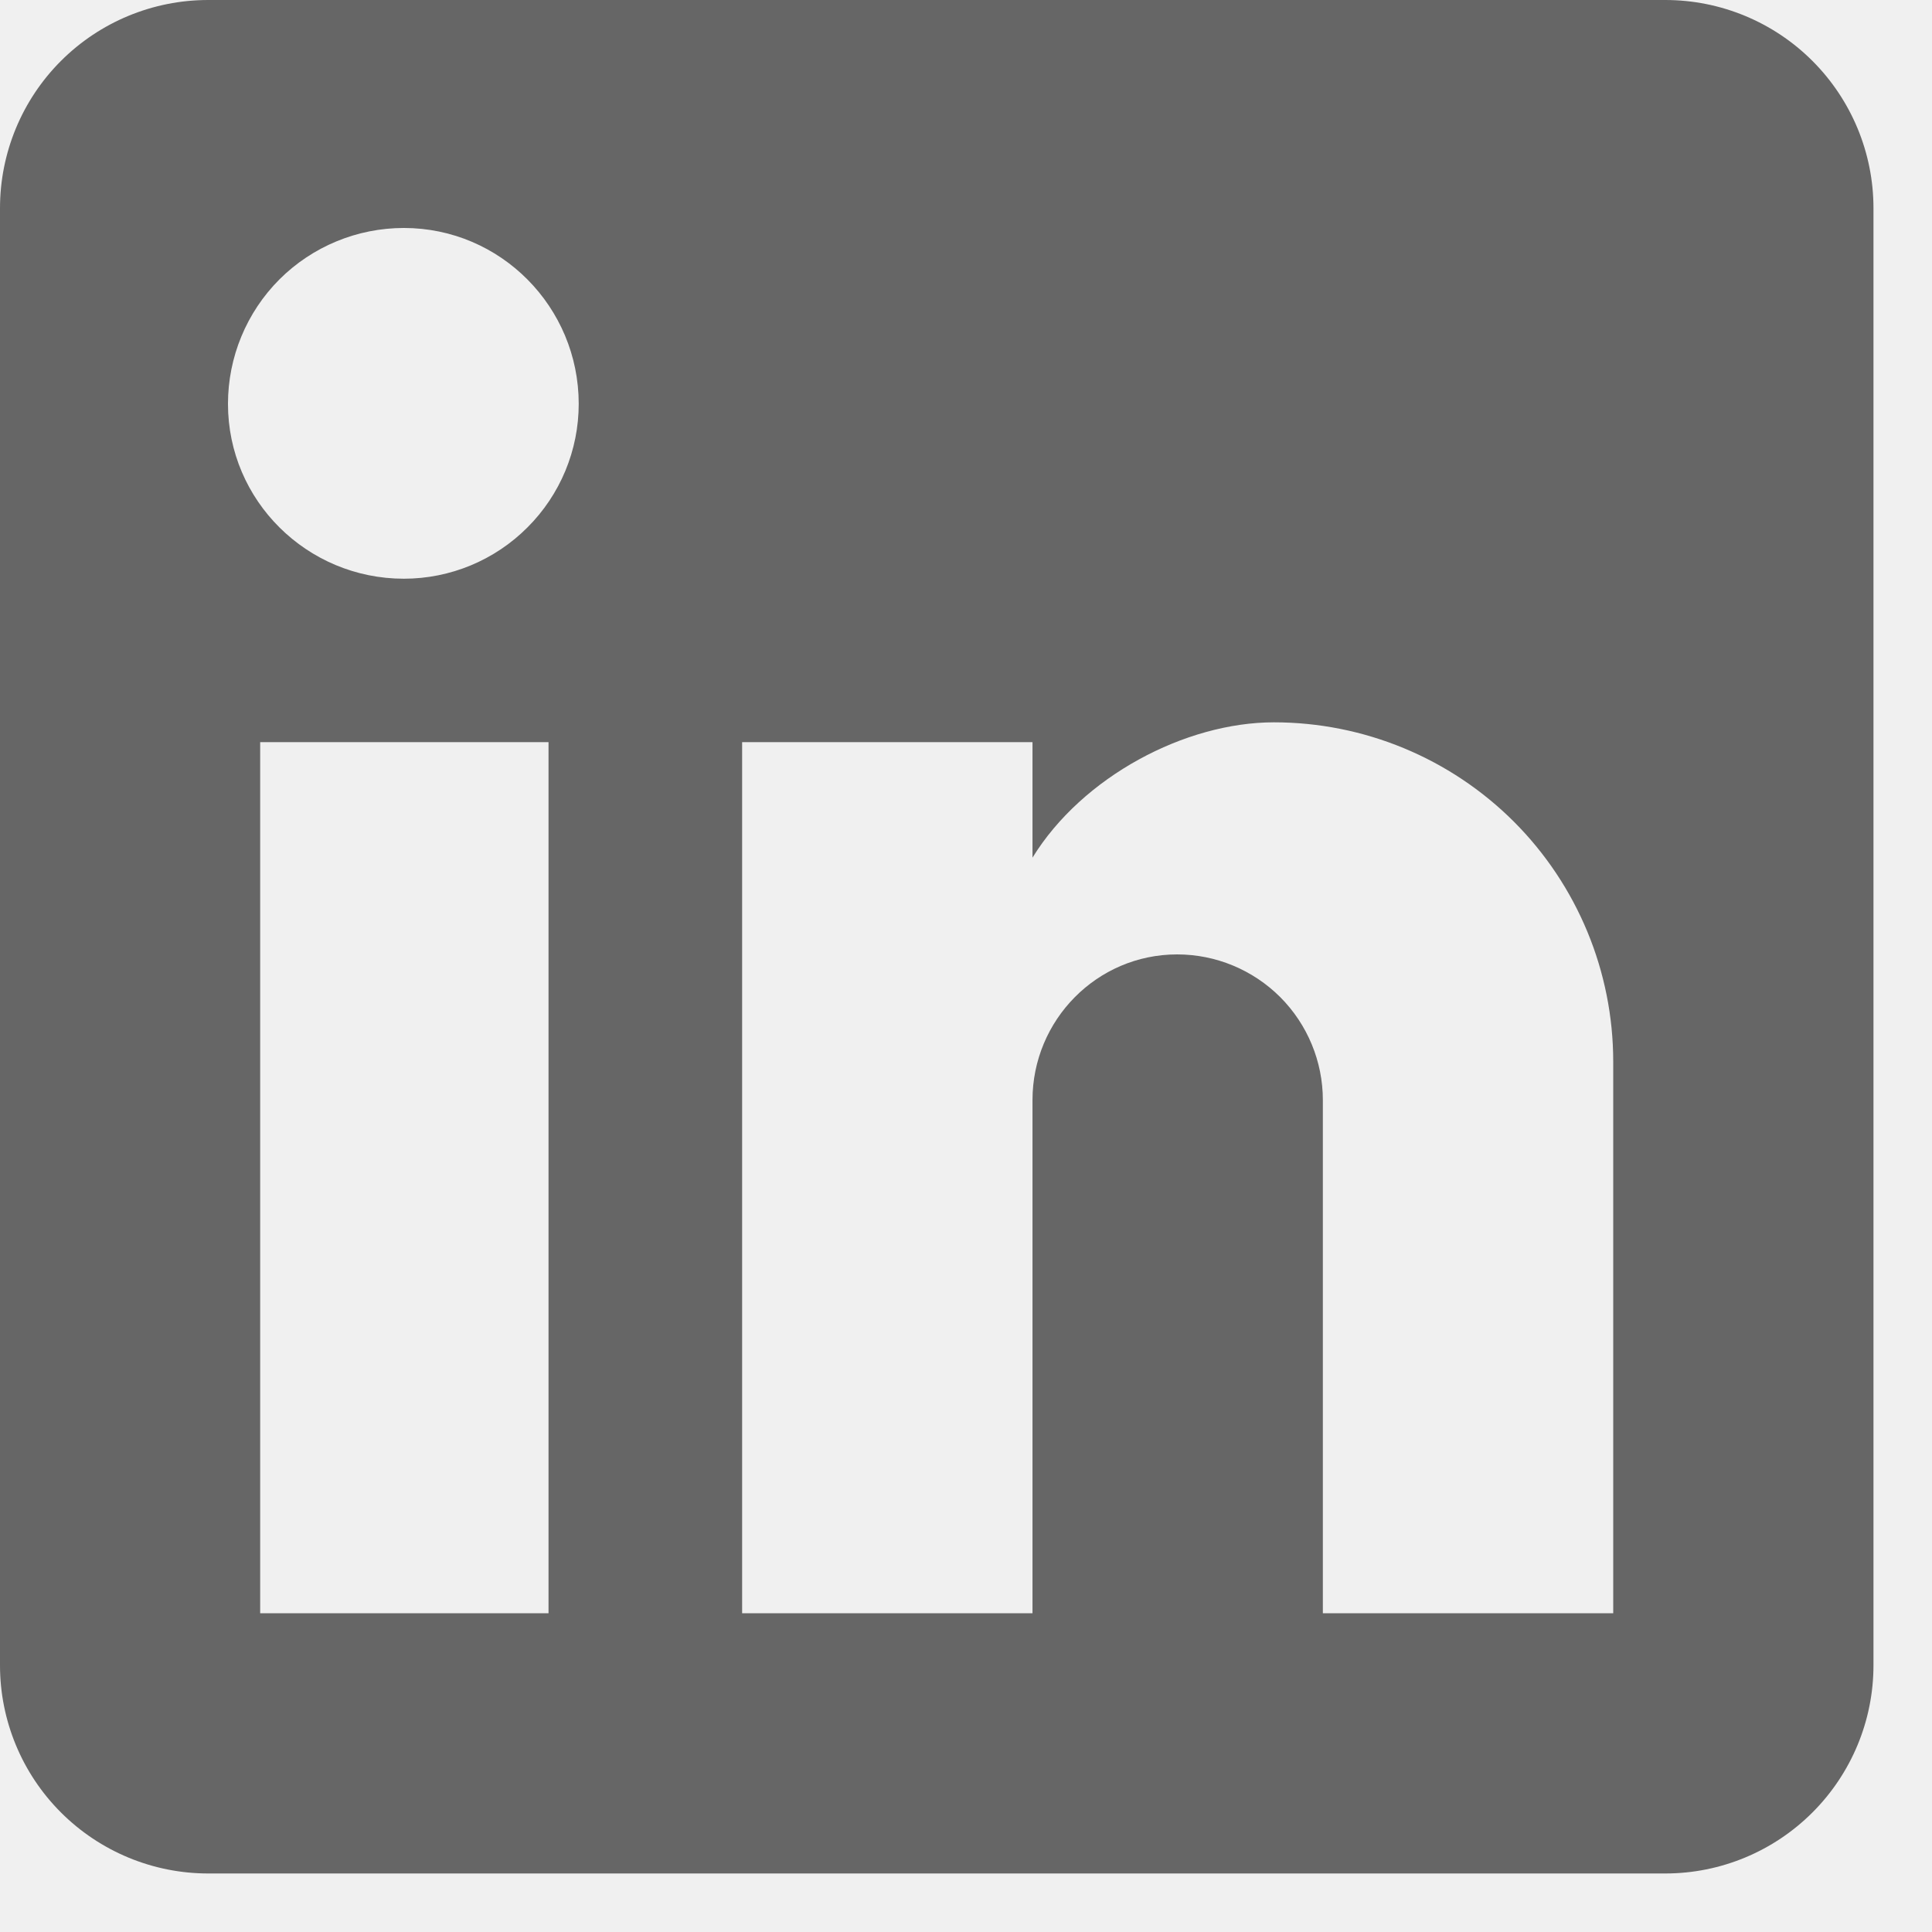
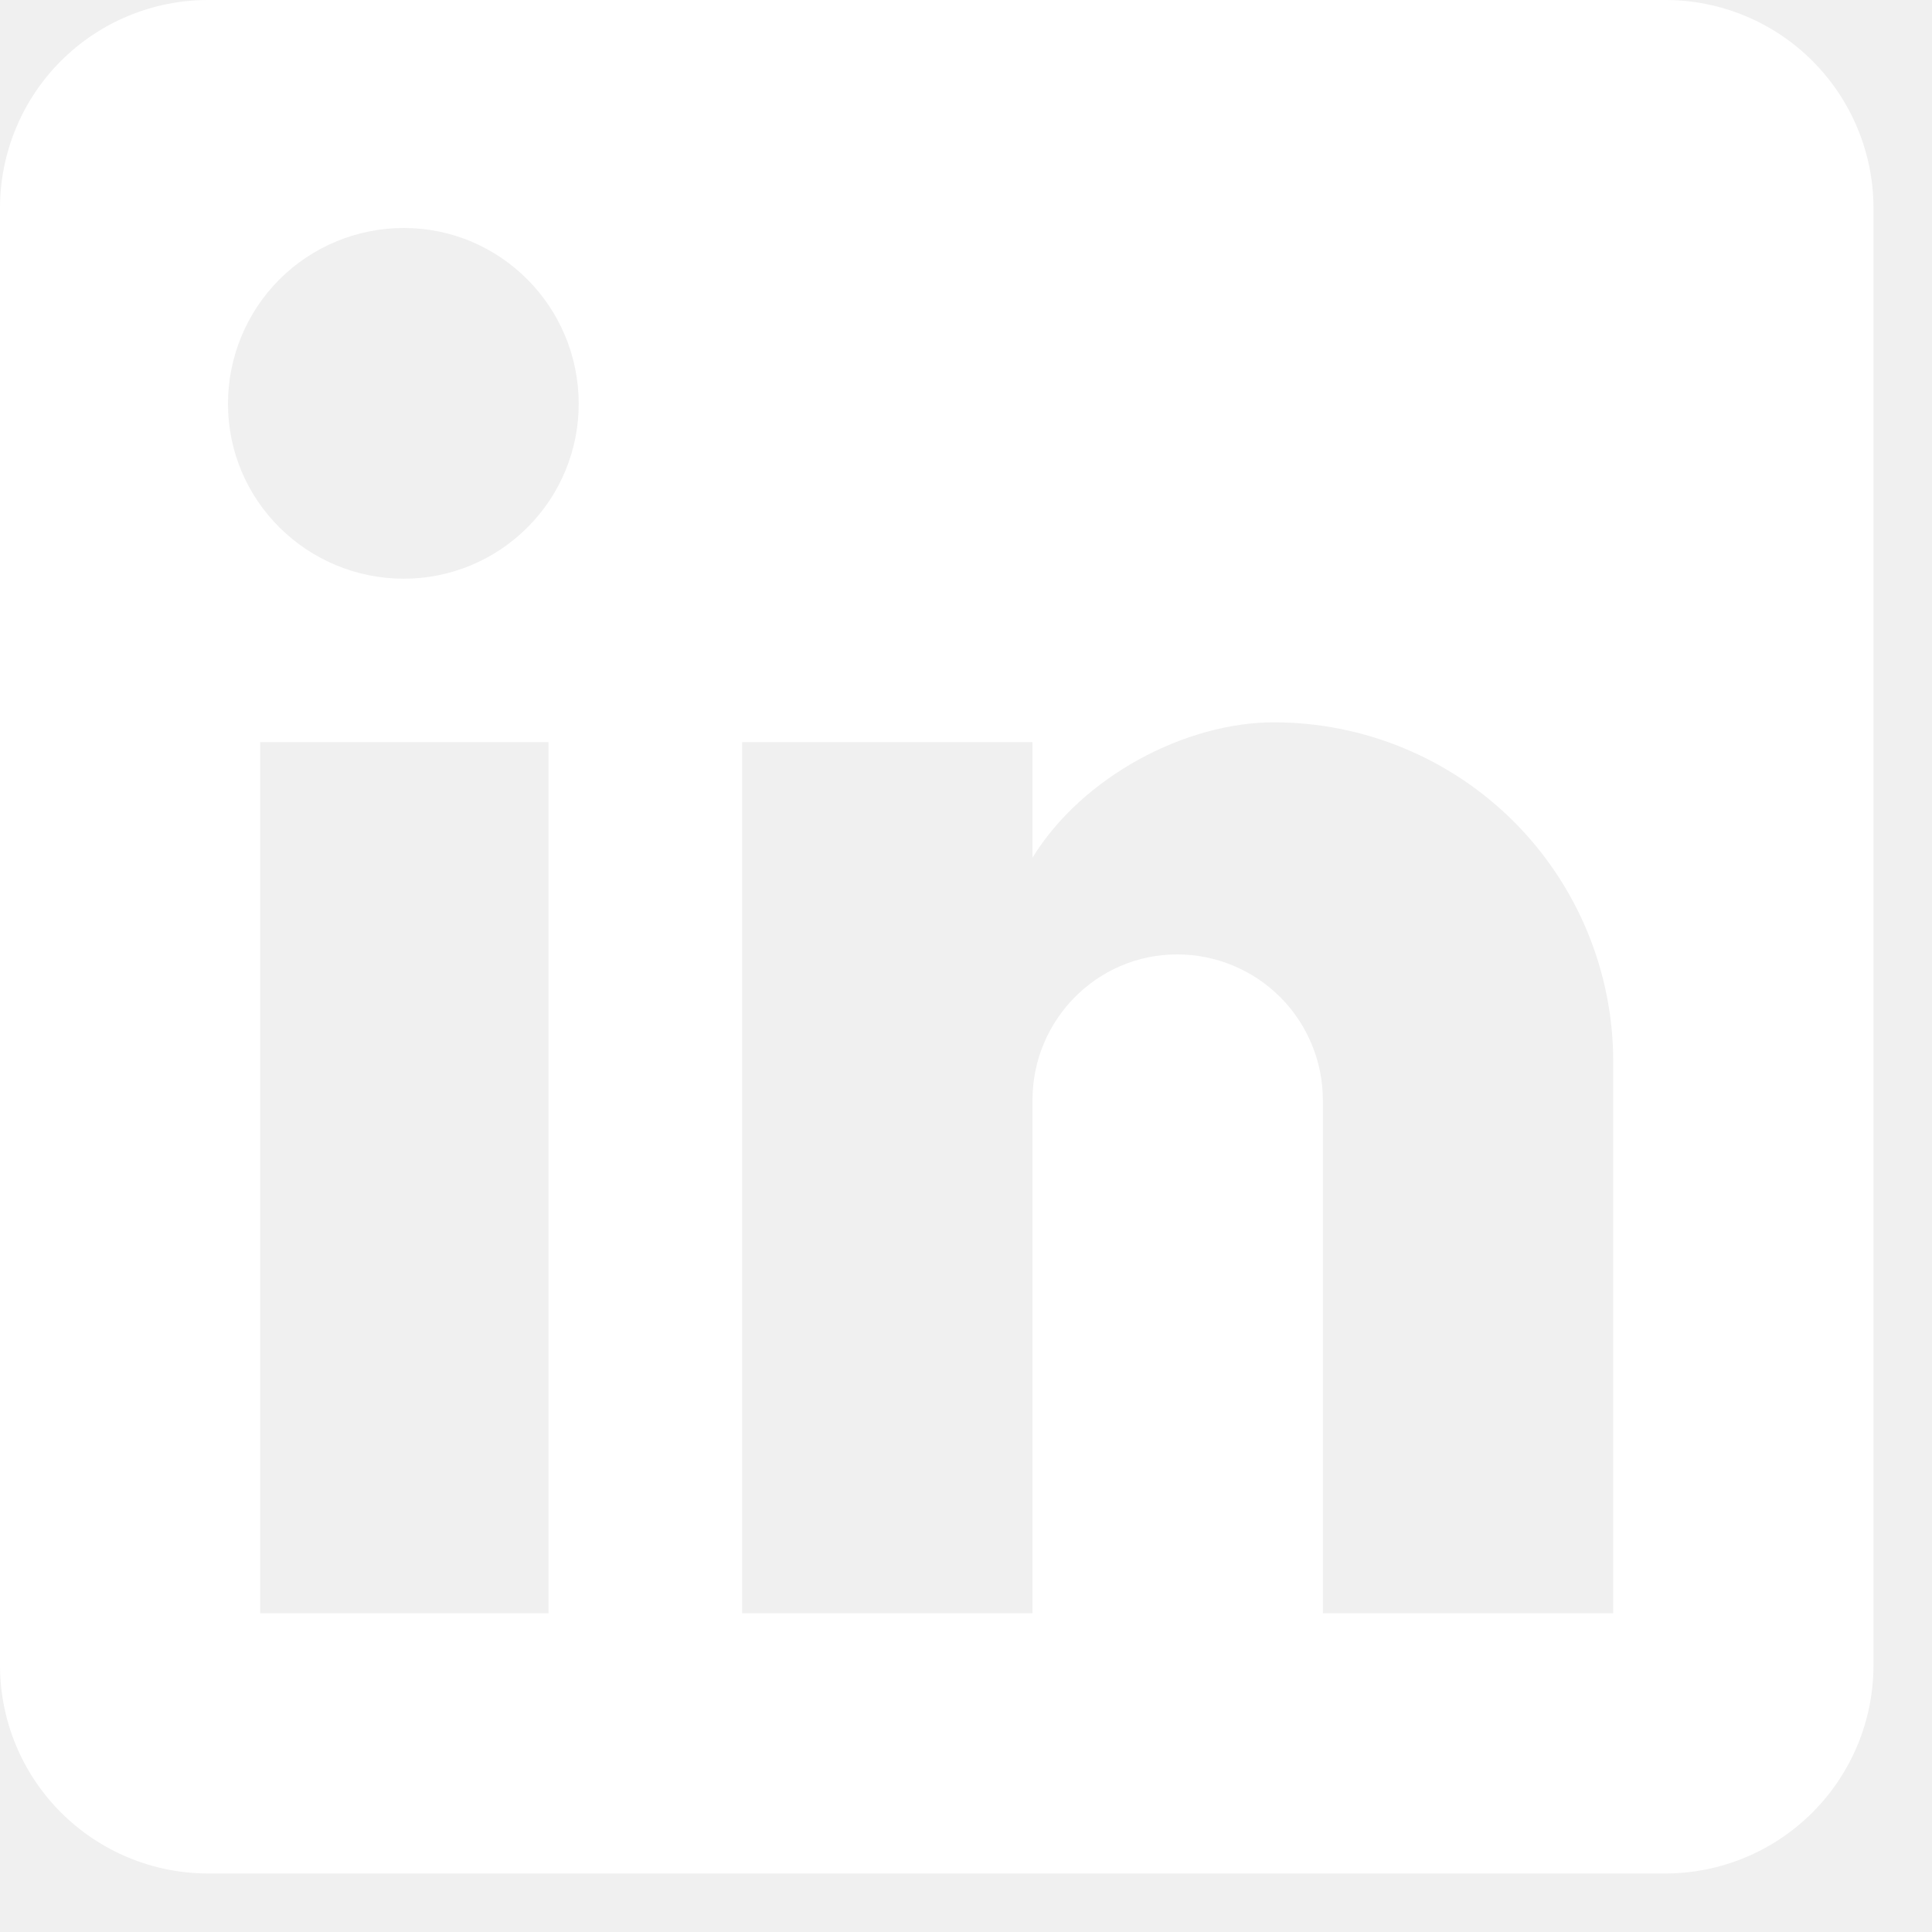
<svg xmlns="http://www.w3.org/2000/svg" width="24" height="24" viewBox="0 0 24 24" fill="none">
-   <path d="M20.687 0C21.373 0 22.03 0.272 22.515 0.757C23 1.242 23.273 1.9 23.273 2.586V20.687C23.273 21.373 23 22.03 22.515 22.515C22.03 23 21.373 23.273 20.687 23.273H2.586C1.9 23.273 1.242 23 0.757 22.515C0.272 22.03 0 21.373 0 20.687V2.586C0 1.9 0.272 1.242 0.757 0.757C1.242 0.272 1.9 0 2.586 0H20.687ZM20.04 20.04V13.188C20.04 12.07 19.596 10.998 18.806 10.207C18.015 9.417 16.943 8.973 15.825 8.973C14.726 8.973 13.447 9.645 12.826 10.654V9.219H9.219V20.04H12.826V13.666C12.826 12.671 13.627 11.856 14.623 11.856C15.103 11.856 15.563 12.047 15.903 12.386C16.242 12.726 16.433 13.186 16.433 13.666V20.04H20.04ZM5.017 7.189C5.593 7.189 6.145 6.96 6.552 6.552C6.96 6.145 7.189 5.593 7.189 5.017C7.189 3.814 6.219 2.832 5.017 2.832C4.437 2.832 3.881 3.062 3.471 3.471C3.062 3.881 2.832 4.437 2.832 5.017C2.832 6.219 3.814 7.189 5.017 7.189ZM6.814 20.04V9.219H3.232V20.04H6.814Z" fill="#666666" />
+   <path d="M20.687 0C21.373 0 22.03 0.272 22.515 0.757C23 1.242 23.273 1.9 23.273 2.586V20.687C23.273 21.373 23 22.03 22.515 22.515C22.03 23 21.373 23.273 20.687 23.273H2.586C1.9 23.273 1.242 23 0.757 22.515C0.272 22.03 0 21.373 0 20.687V2.586C0 1.9 0.272 1.242 0.757 0.757C1.242 0.272 1.9 0 2.586 0H20.687ZM20.04 20.04V13.188C20.04 12.07 19.596 10.998 18.806 10.207C18.015 9.417 16.943 8.973 15.825 8.973C14.726 8.973 13.447 9.645 12.826 10.654V9.219H9.219V20.04H12.826V13.666C12.826 12.671 13.627 11.856 14.623 11.856C15.103 11.856 15.563 12.047 15.903 12.386C16.242 12.726 16.433 13.186 16.433 13.666V20.04H20.04ZM5.017 7.189C5.593 7.189 6.145 6.96 6.552 6.552C6.96 6.145 7.189 5.593 7.189 5.017C7.189 3.814 6.219 2.832 5.017 2.832C4.437 2.832 3.881 3.062 3.471 3.471C3.062 3.881 2.832 4.437 2.832 5.017C2.832 6.219 3.814 7.189 5.017 7.189ZM6.814 20.04V9.219H3.232V20.04H6.814Z" fill="#fff" />
</svg>
